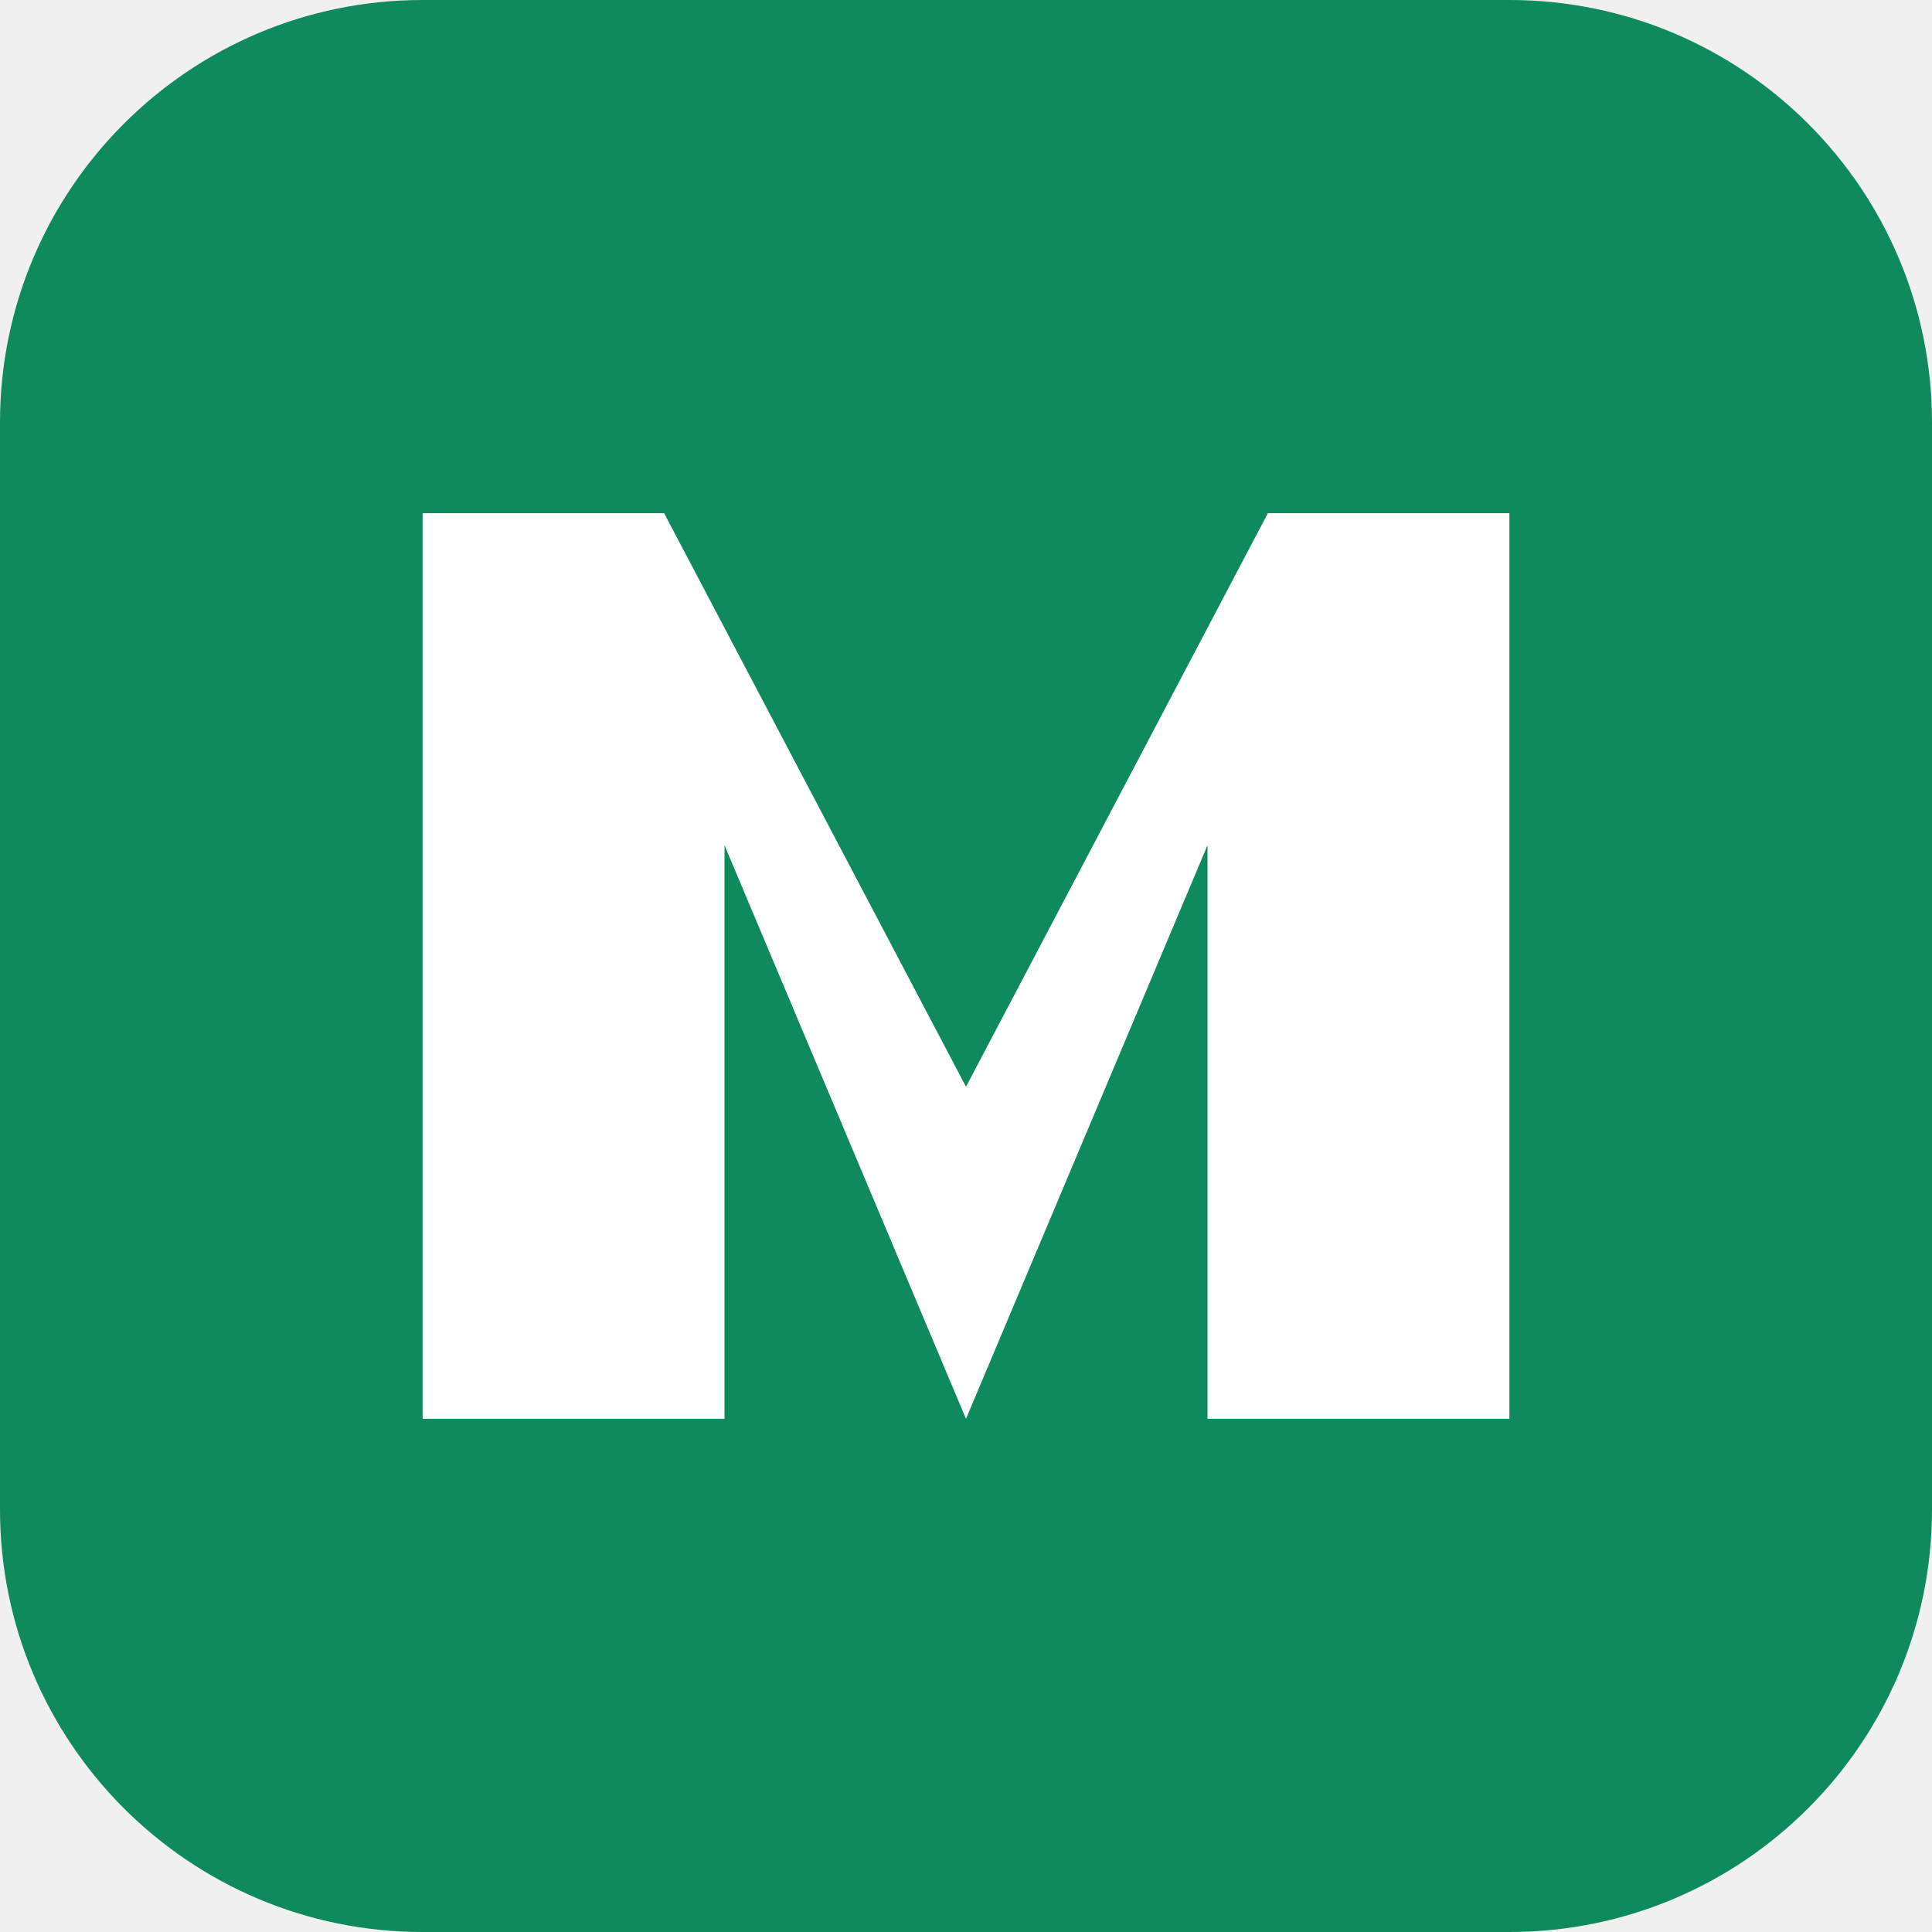
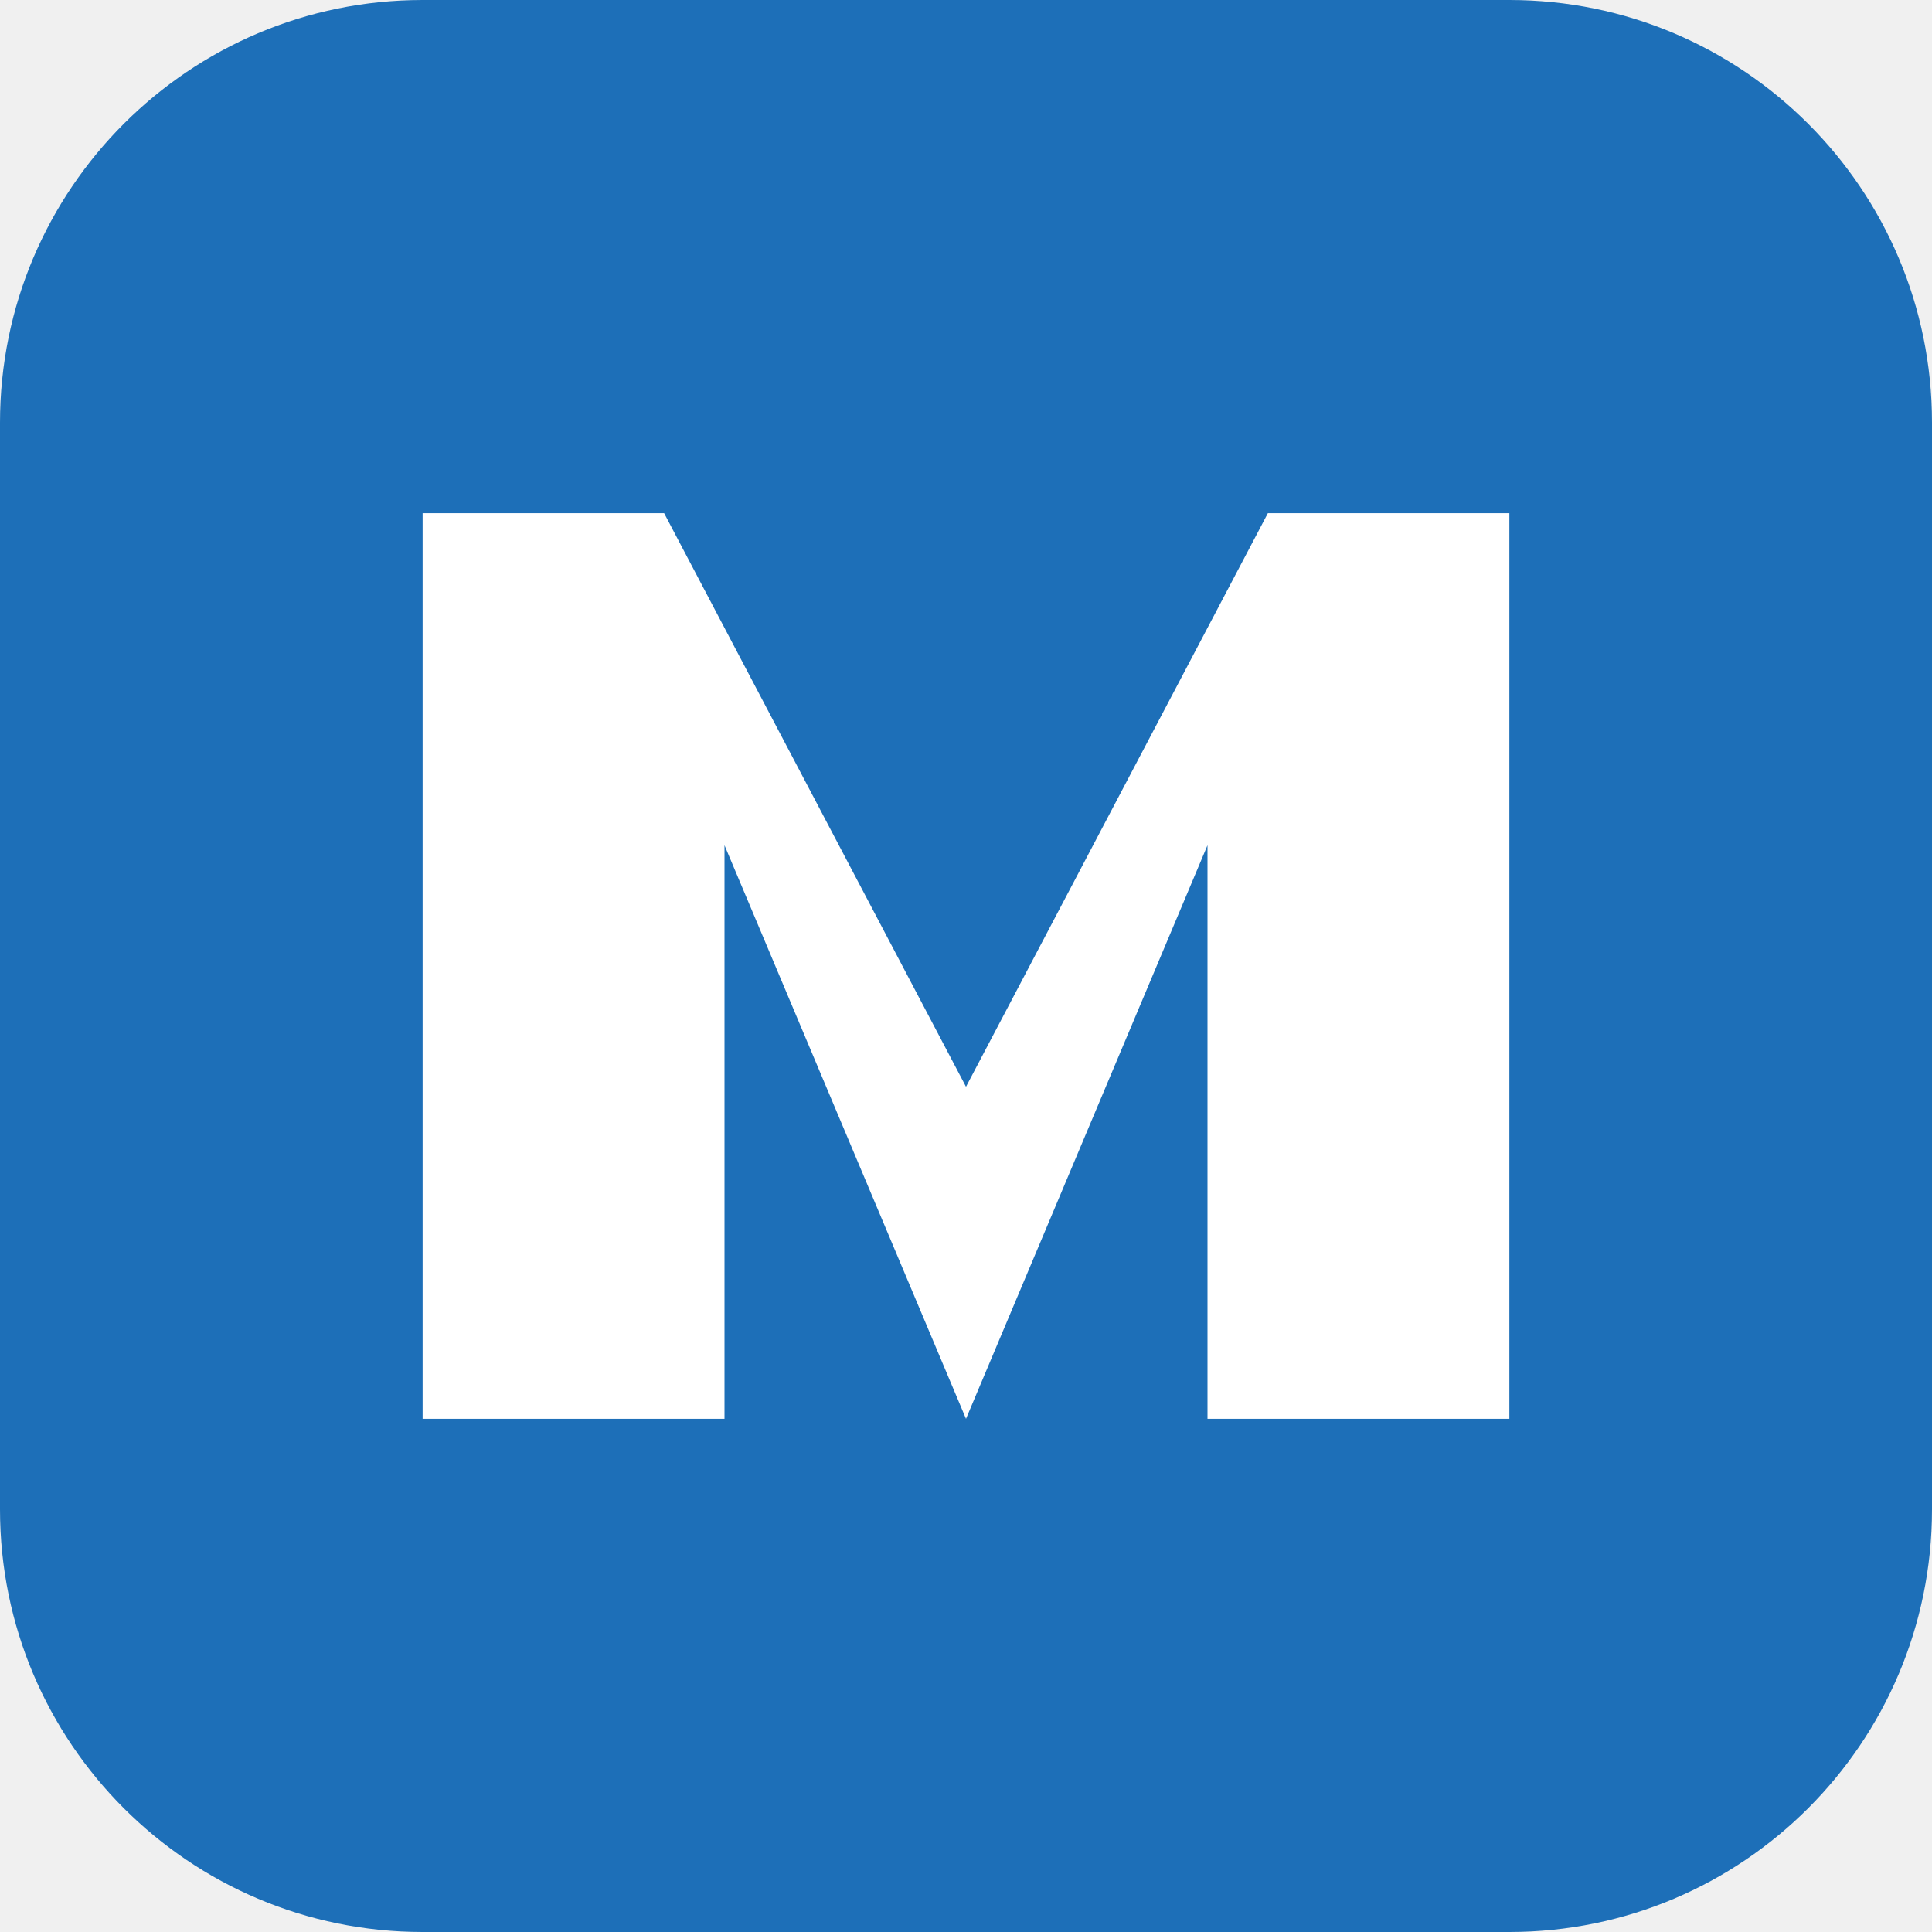
<svg xmlns="http://www.w3.org/2000/svg" viewBox="0 0 64 64">
-   <rect width="64" height="64" rx="14" fill="#0e8a5d" />
+   <rect width="64" height="64" rx="14" fill="#1d6fb8" />
  <path d="M14 47 V17 h8 l10 19 10-19 h8 V47 H40 V28 L32 47 24 28 v19 Z" fill="#ffffff" fill-rule="evenodd" />
</svg>
